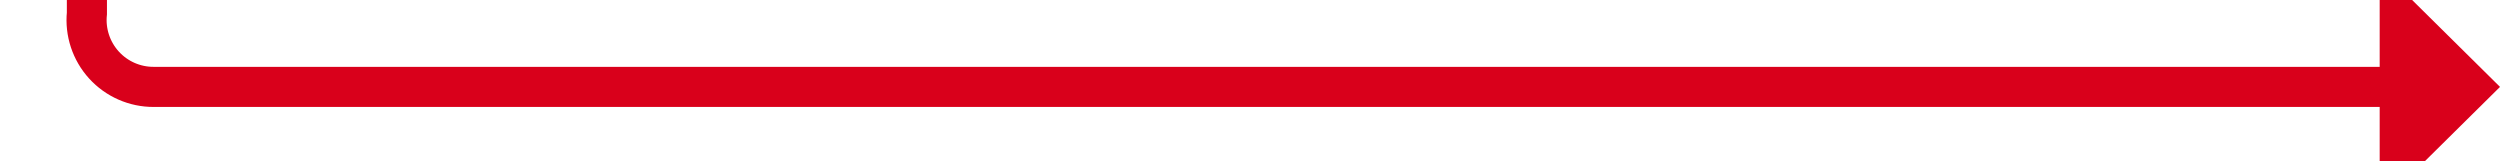
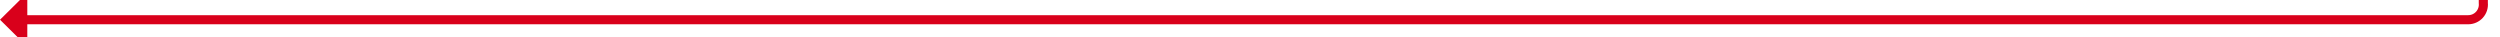
- <svg xmlns="http://www.w3.org/2000/svg" version="1.1" width="187px" height="12px" preserveAspectRatio="xMinYMid meet" viewBox="264 545  187 10">
-   <path d="M 270.5 378  L 270.5 545  A 5 5 0 0 0 275.5 550.5 L 444 550.5  " stroke-width="3" stroke="#d9001b" fill="none" />
-   <path d="M 442 559.4  L 451 550.5  L 442 541.6  L 442 559.4  Z " fill-rule="nonzero" fill="#d9001b" stroke="none" />
+ <svg xmlns="http://www.w3.org/2000/svg" version="1.1" width="824px" height="12px" preserveAspectRatio="xMinYMid meet" viewBox="404 906  824 10">
+   <path d="M 1222.5 671  L 1222.5 906  A 5 5 0 0 1 1217.5 911.5 L 411 911.5  " stroke-width="3" stroke="#d9001b" fill="none" />
+   <path d="M 413 902.6  L 404 911.5  L 413 920.4  L 413 902.6  Z " fill-rule="nonzero" fill="#d9001b" stroke="none" />
</svg>
